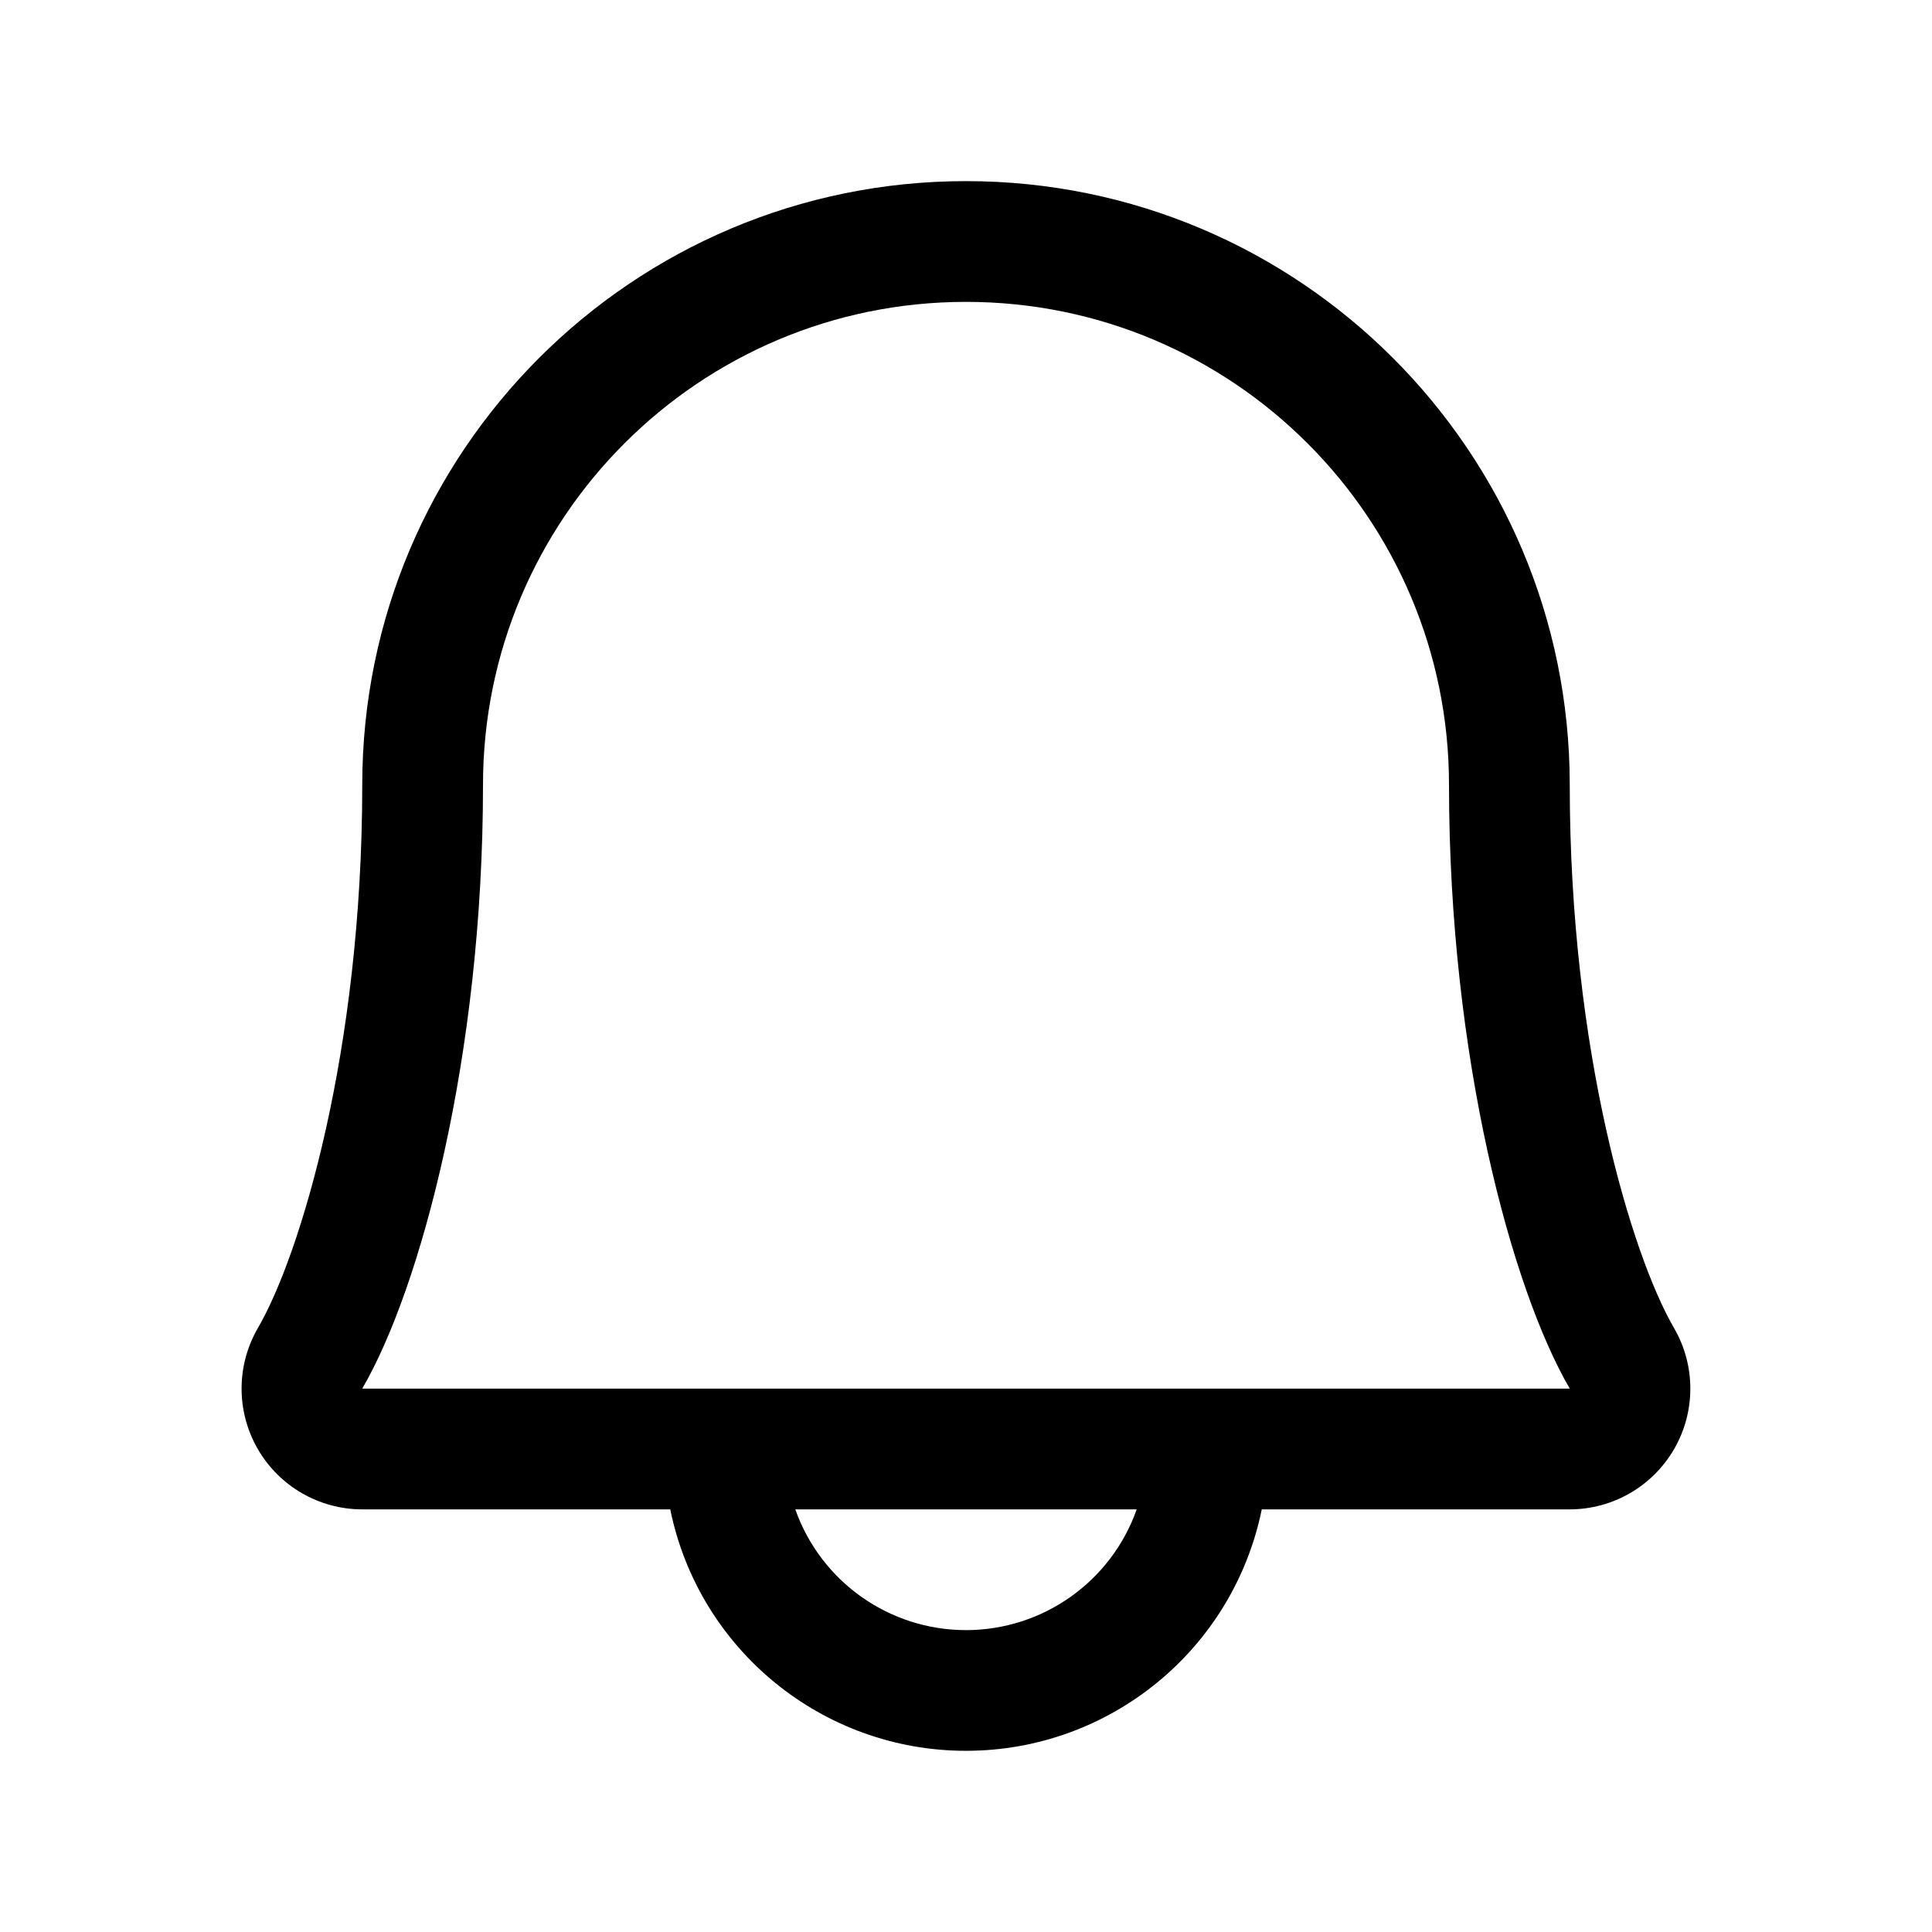
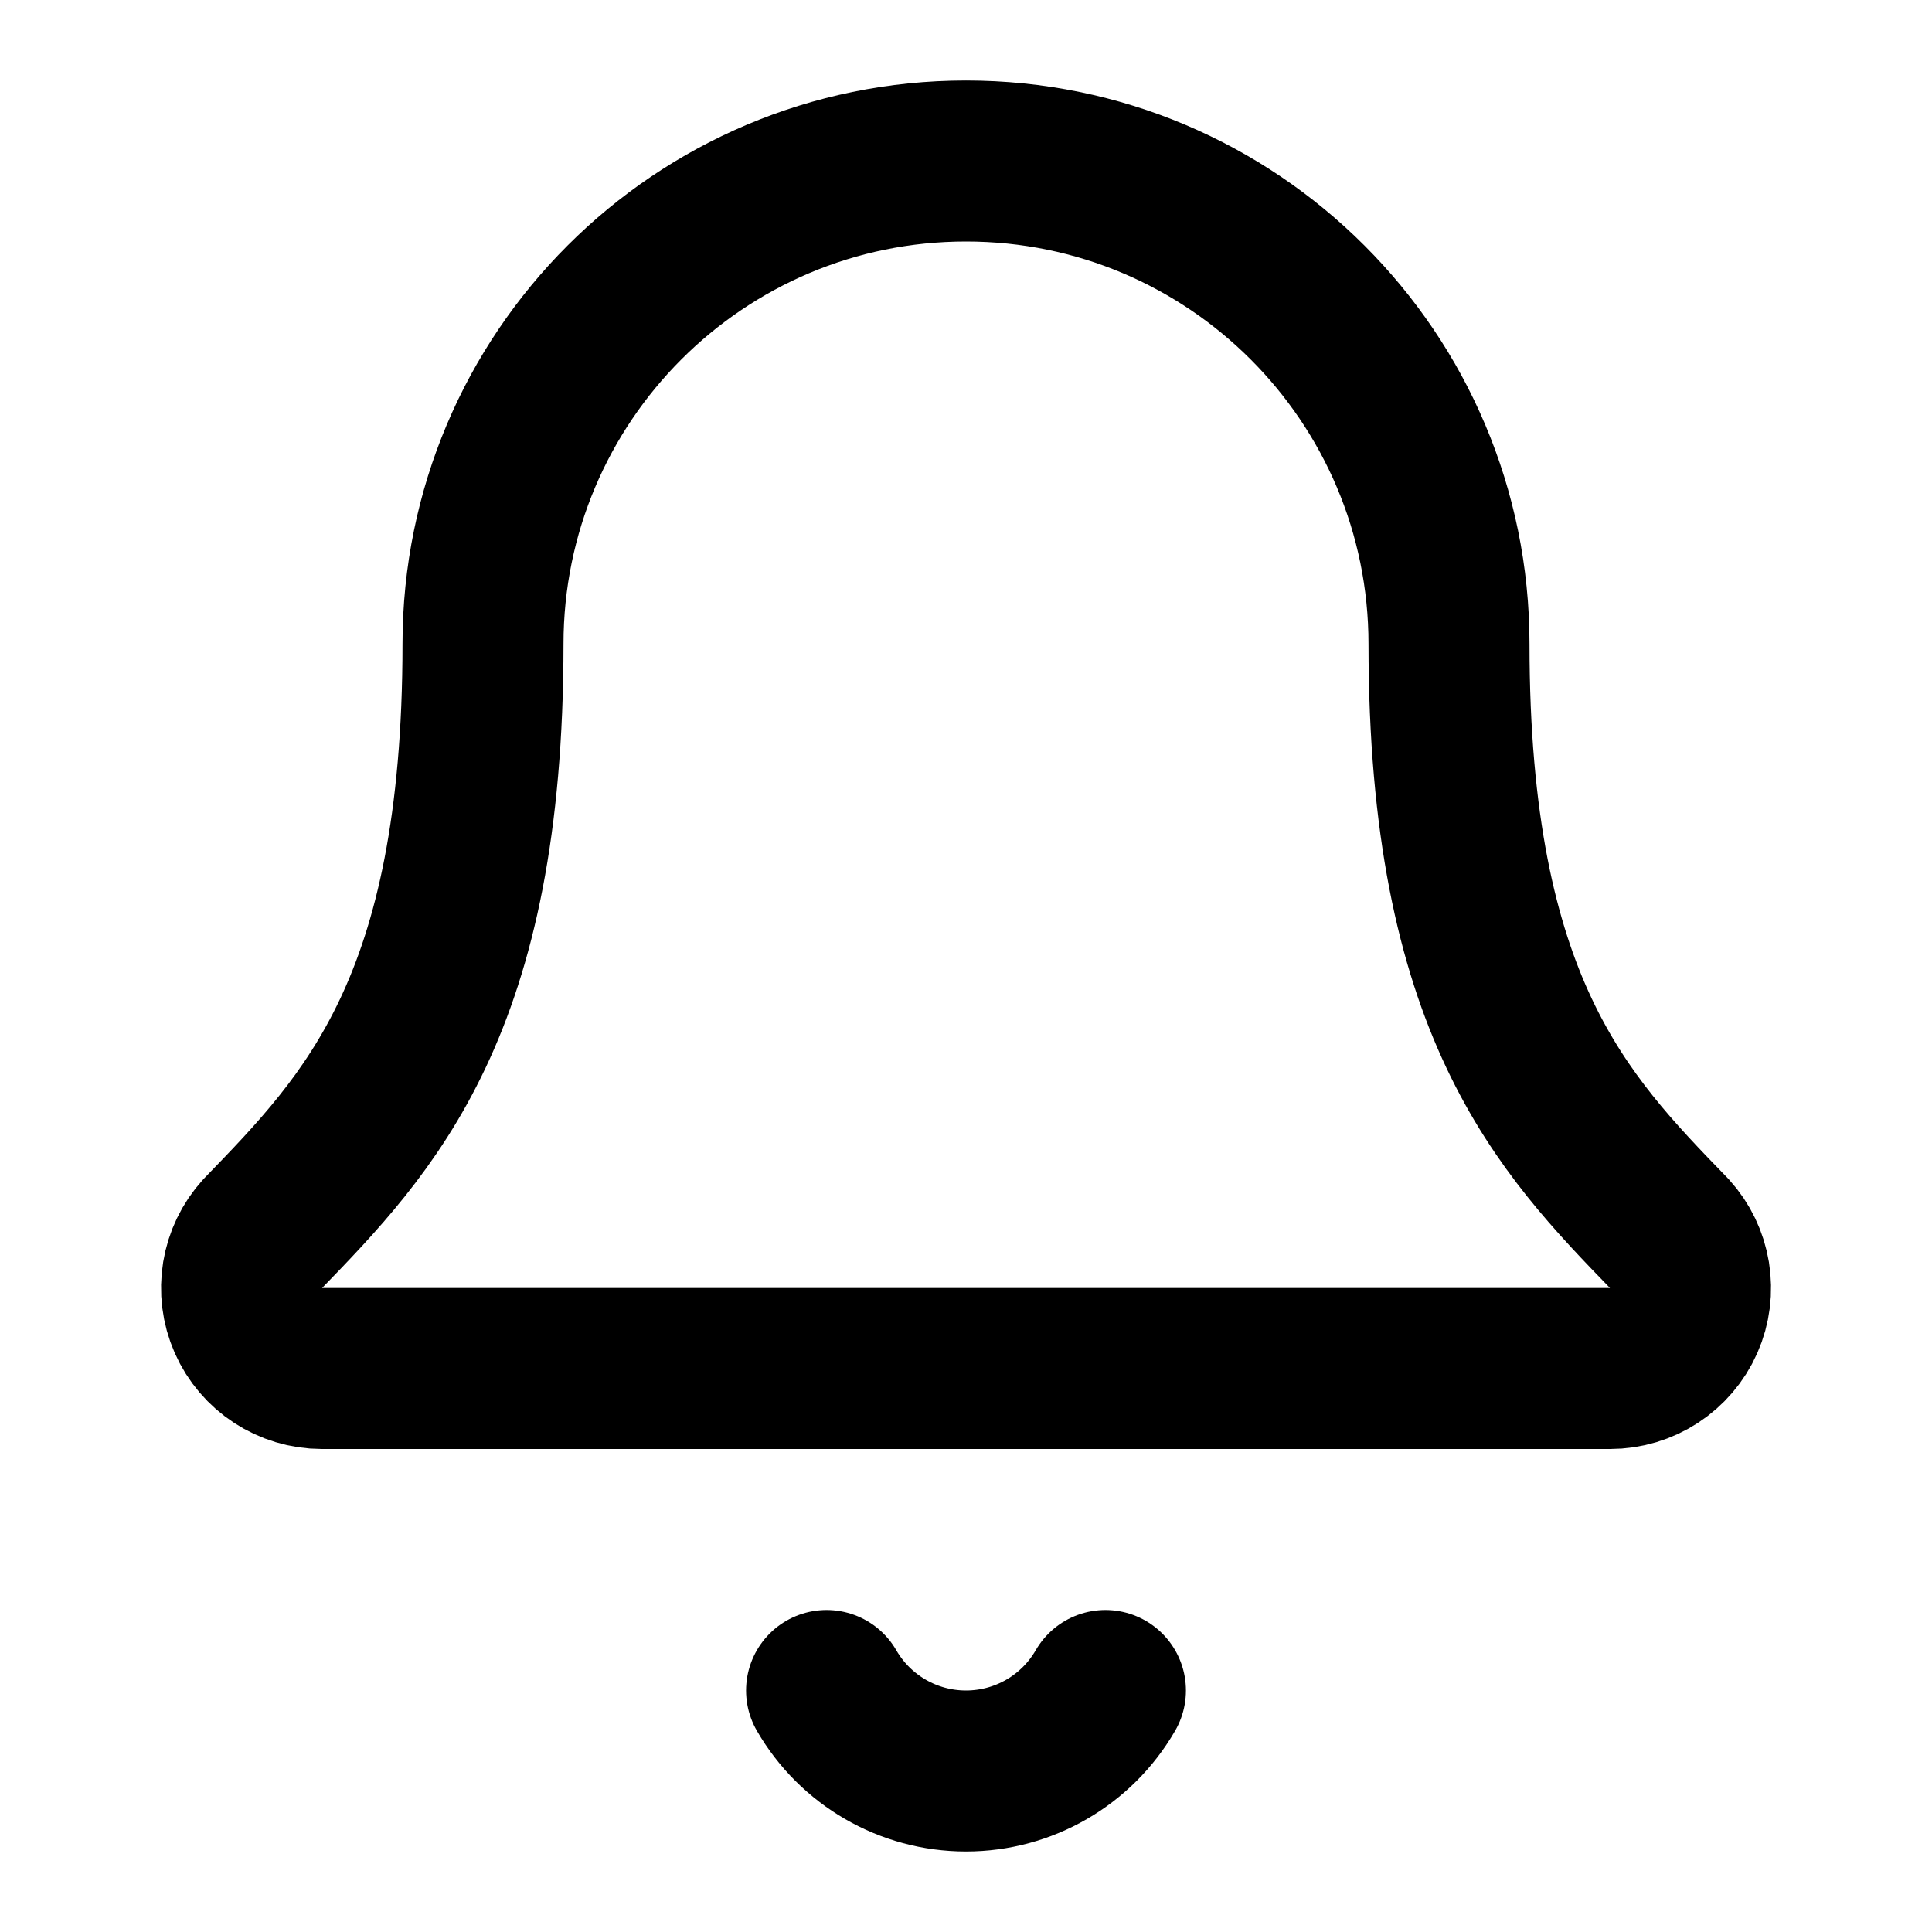
- <svg xmlns="http://www.w3.org/2000/svg" data-delluna-id="dl_31726b71b03d4c939fa4" viewBox="0 0 256 256" fill="currentColor">
-   <path d="M221.8,175.94C216.25,166.38,208,139.33,208,104a80,80,0,1,0-160,0c0,35.34-8.26,62.38-13.81,71.94A16,16,0,0,0,48,200H88.81a40,40,0,0,0,78.38,0H208a16,16,0,0,0,13.8-24.06ZM128,216a24,24,0,0,1-22.62-16h45.24A24,24,0,0,1,128,216ZM48,184c7.7-13.24,16-43.92,16-80a64,64,0,1,1,128,0c0,36.05,8.28,66.73,16,80Z" />
+ <svg xmlns="http://www.w3.org/2000/svg" data-delluna-id="dl_521a72aff5d74cc5b20d" width="24" height="24" viewBox="0 0 24 24" fill="none" stroke="currentColor" stroke-width="2" stroke-linecap="round" stroke-linejoin="round">
+   <path d="M10.268 21a2 2 0 0 0 3.464 0" />
+   <path d="M3.262 15.326A1 1 0 0 0 4 17h16a1 1 0 0 0 .74-1.673C19.41 13.956 18 12.499 18 8A6 6 0 0 0 6 8c0 4.499-1.411 5.956-2.738 7.326" />
</svg>
